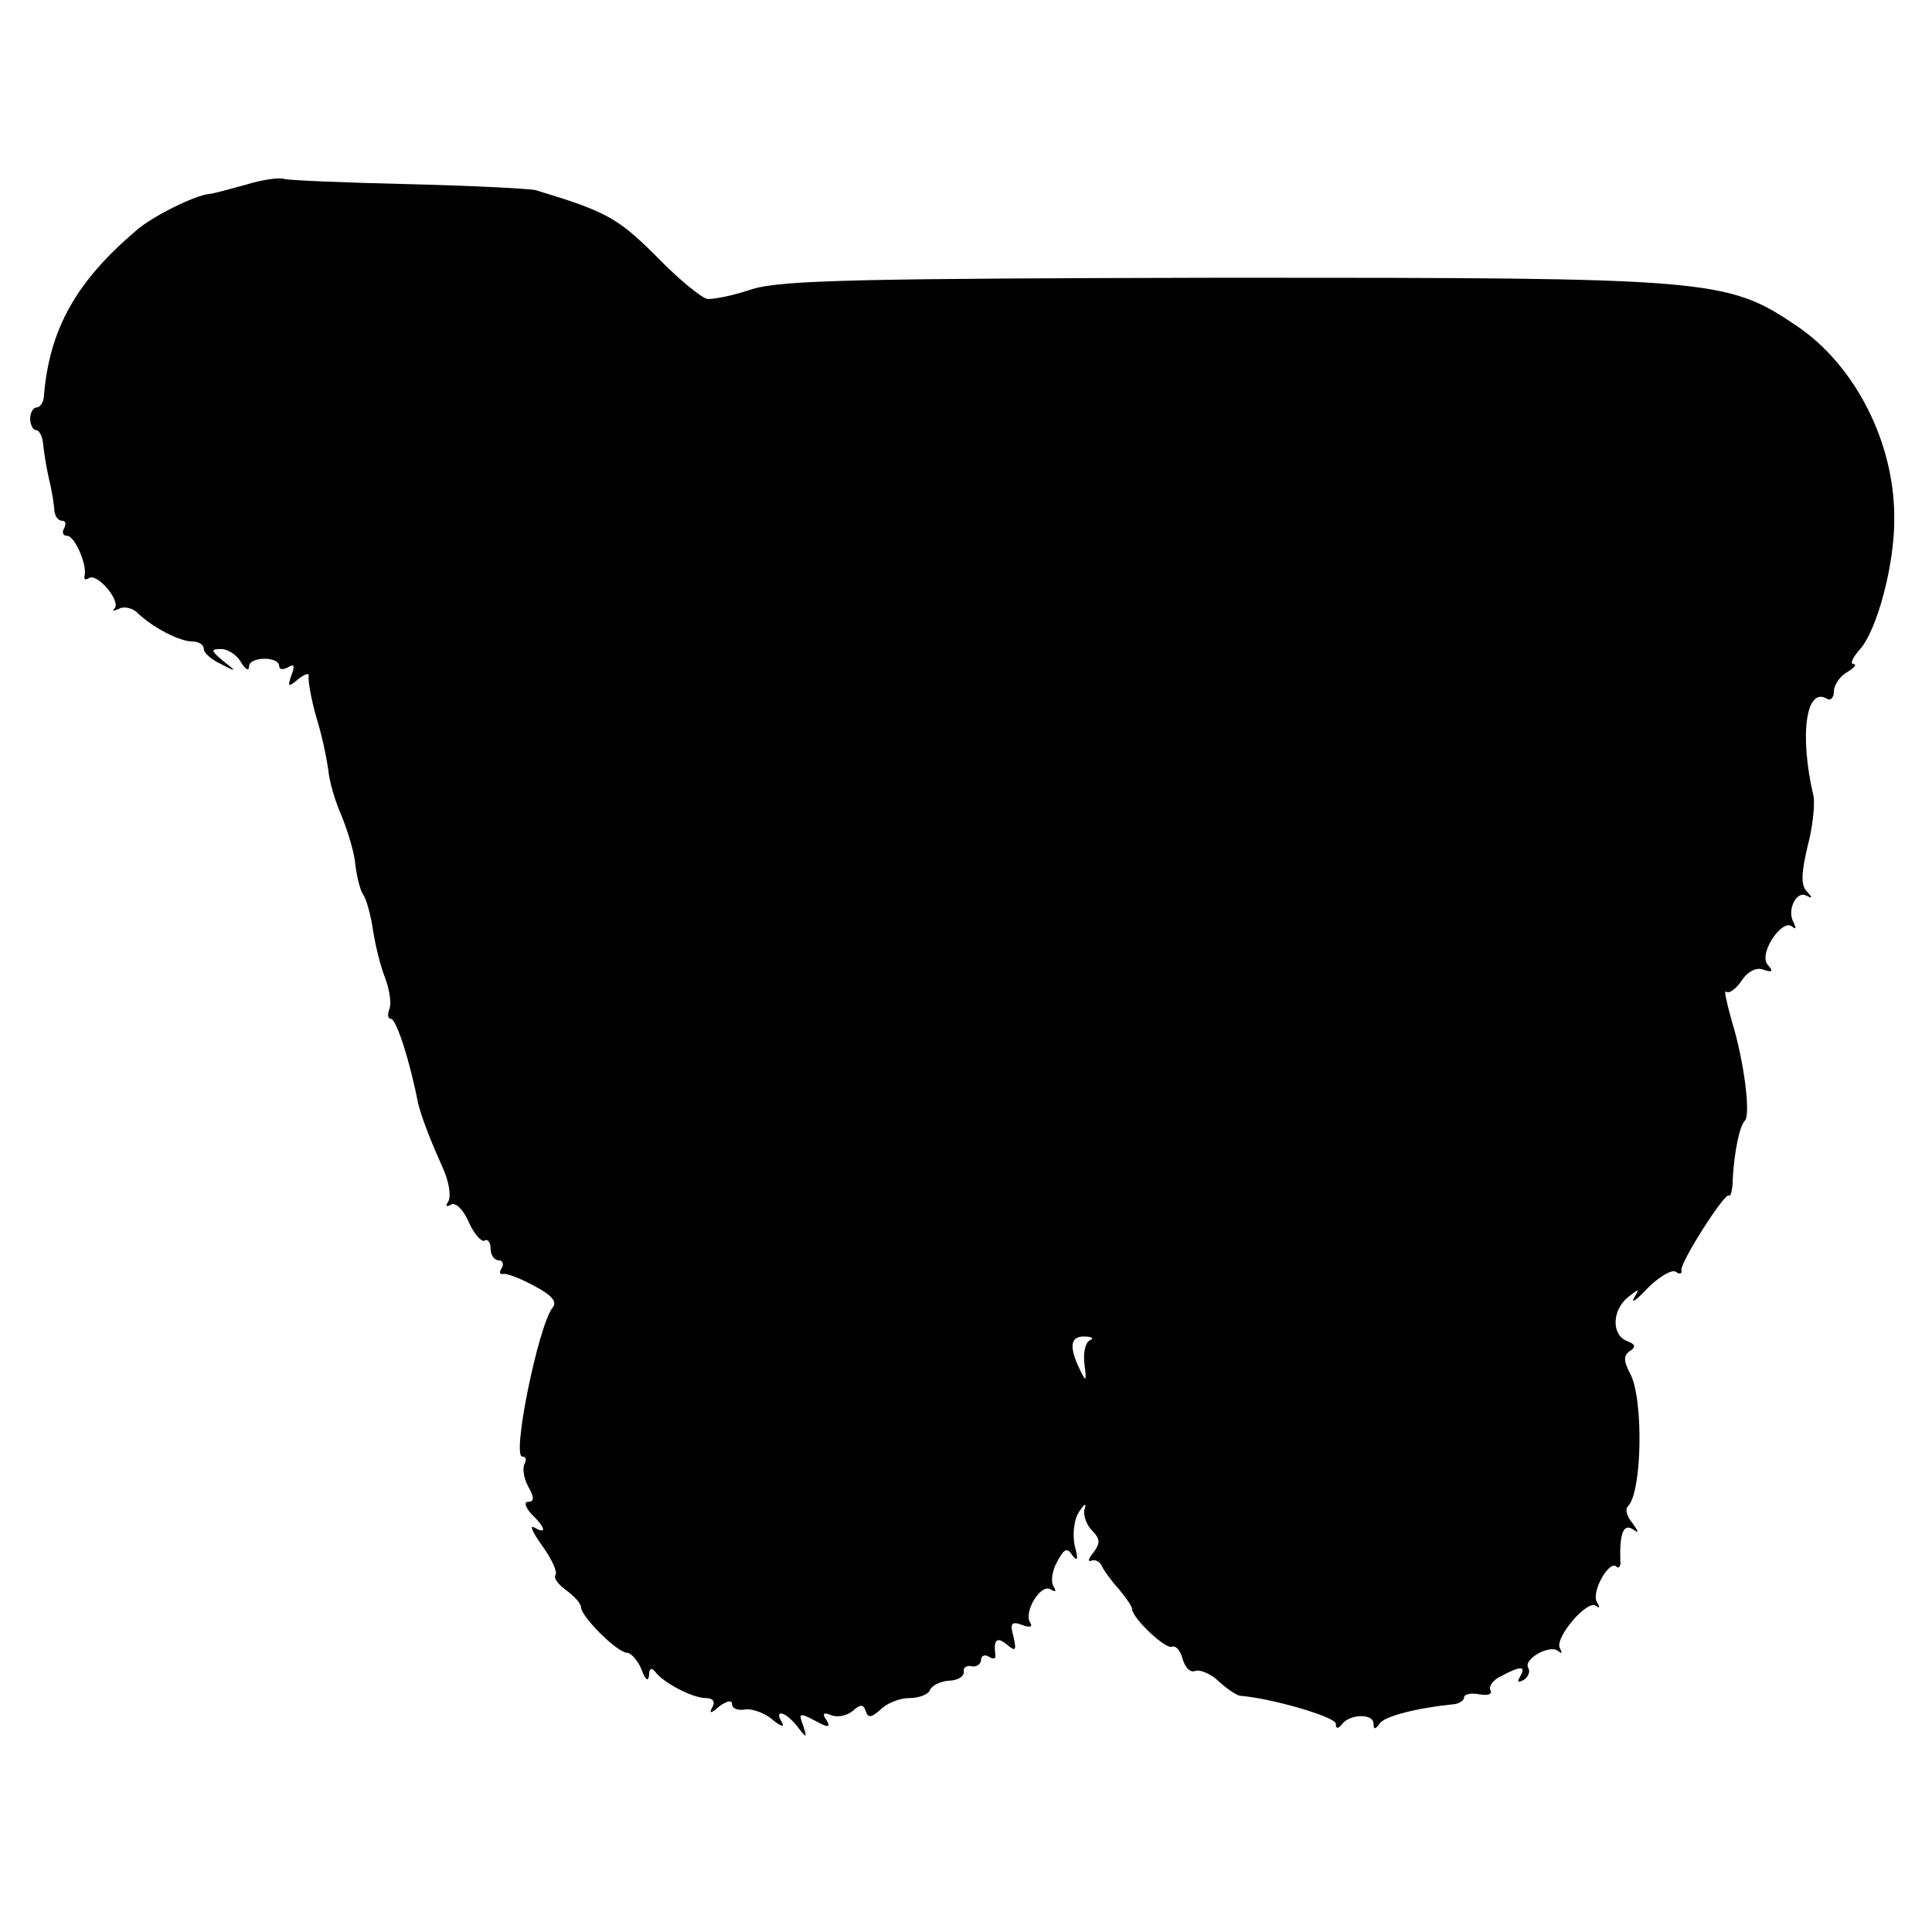
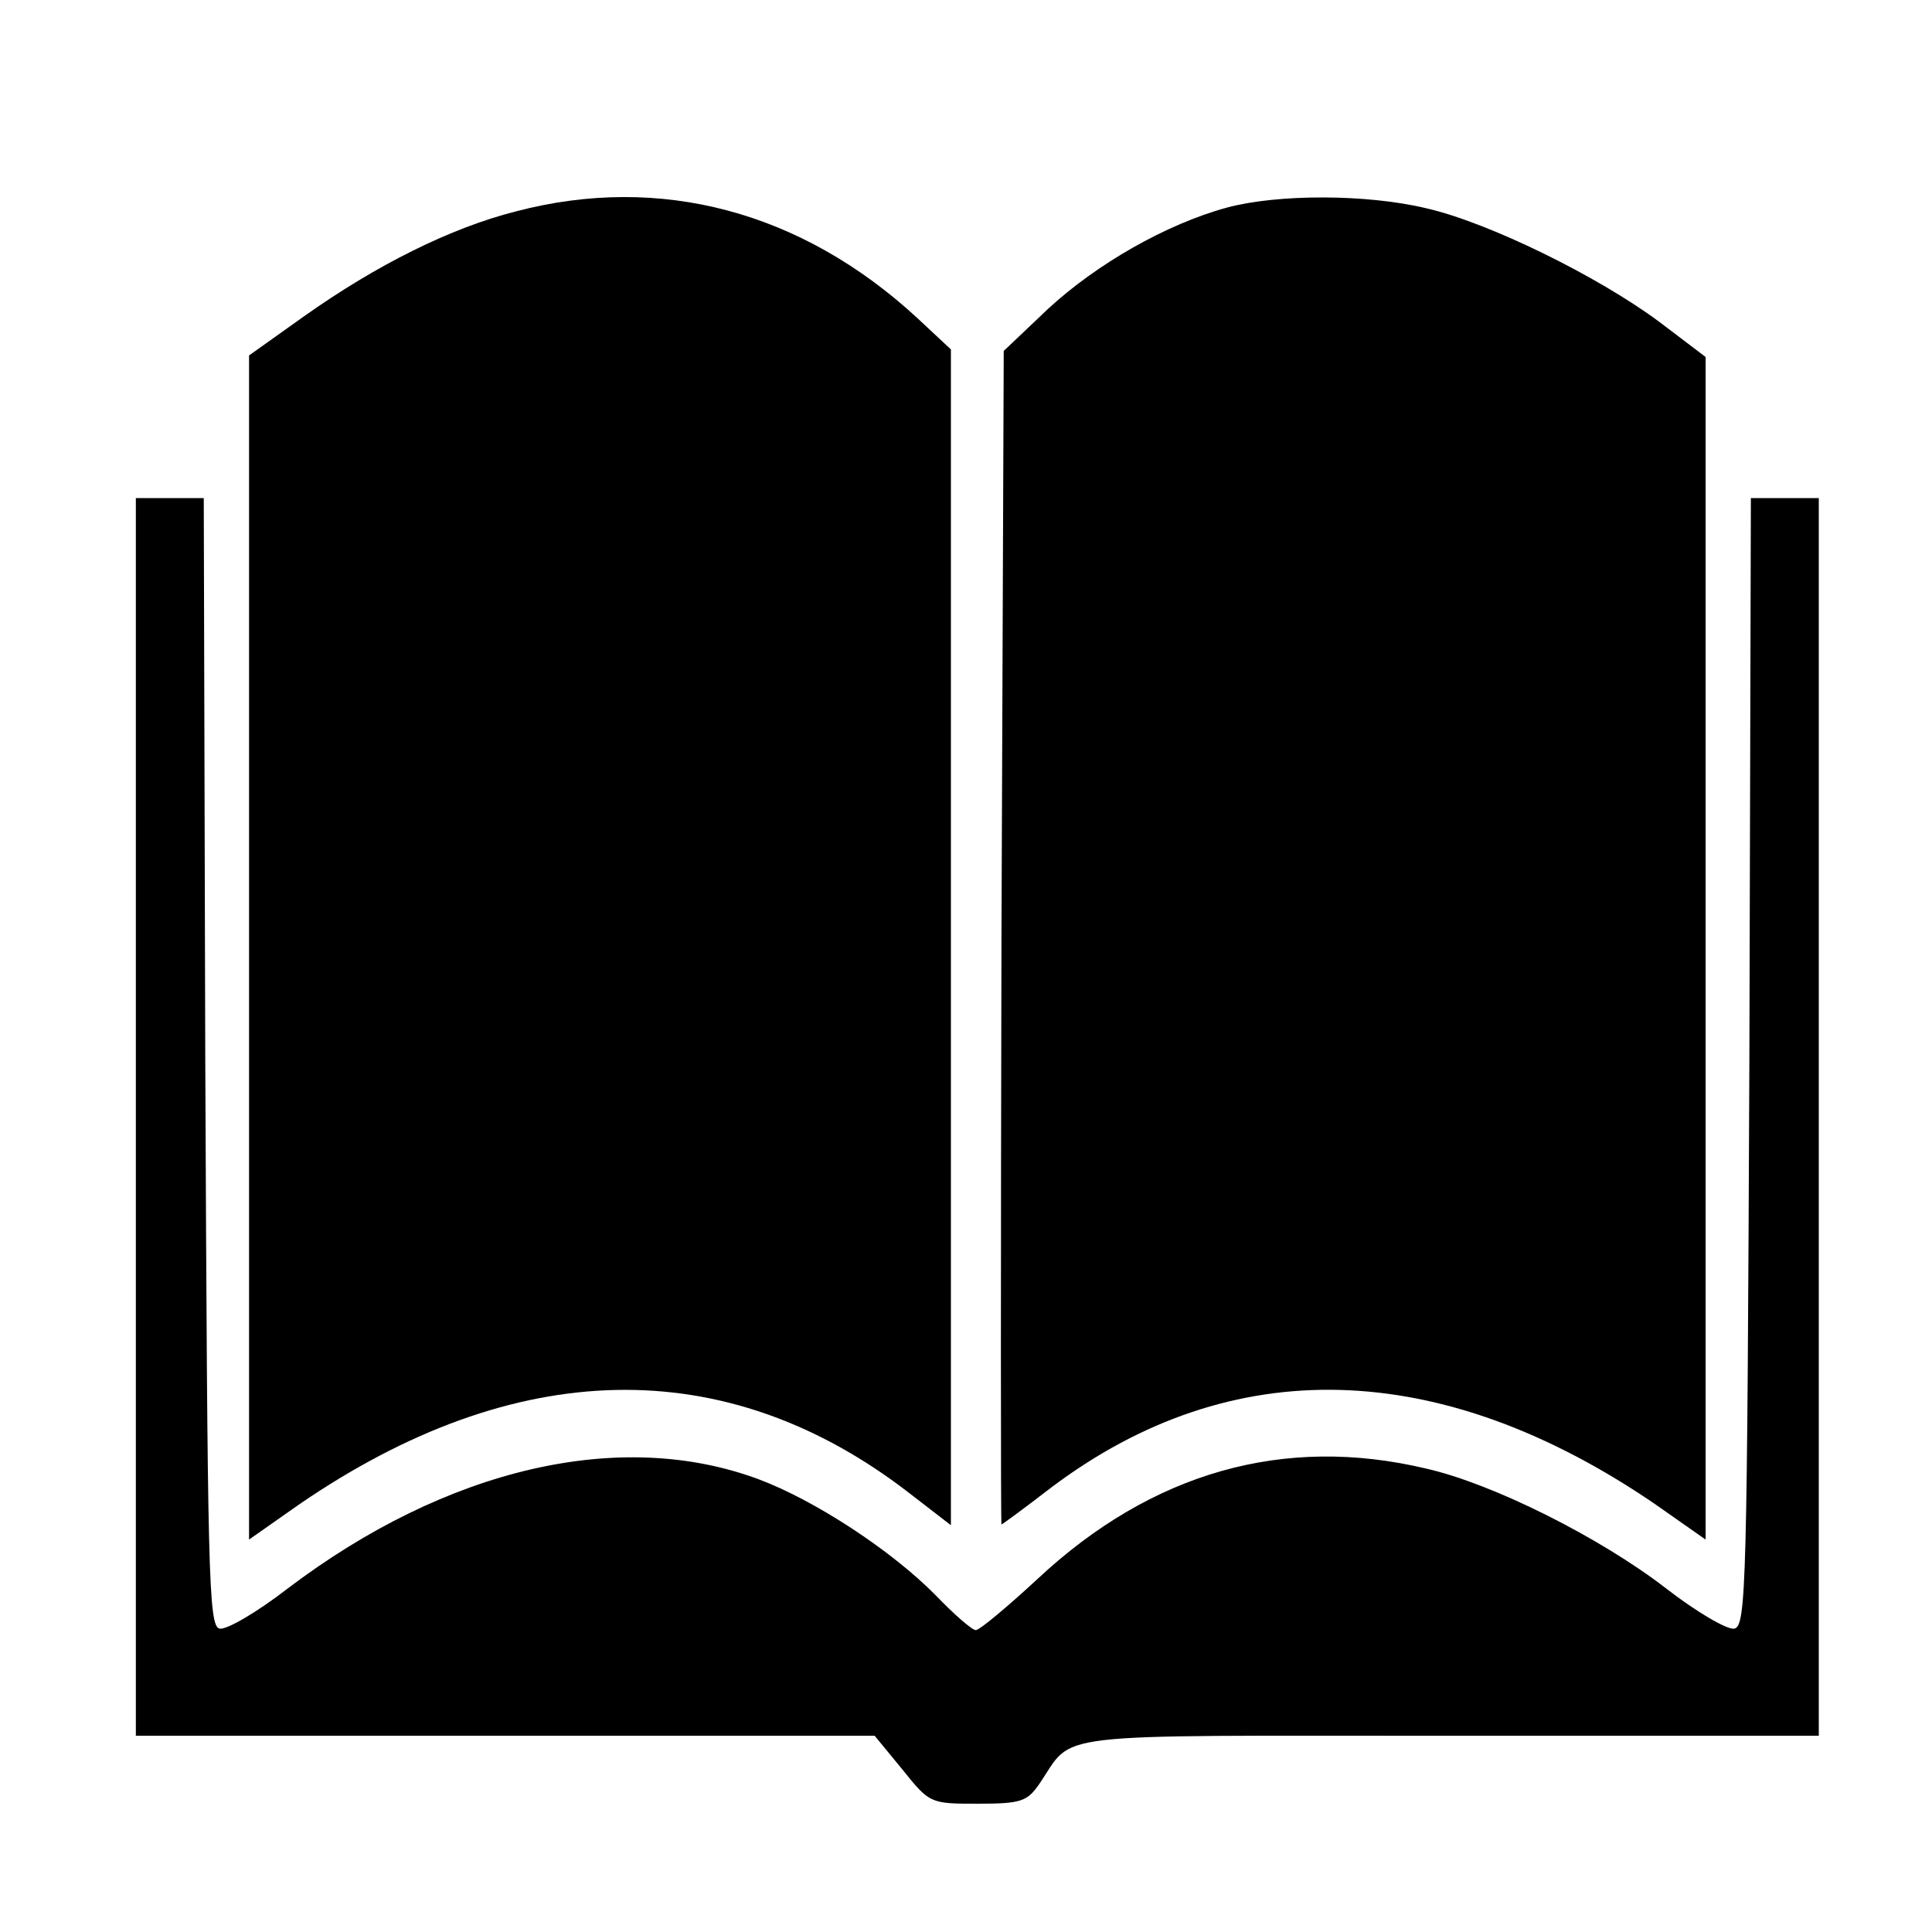
<svg xmlns="http://www.w3.org/2000/svg" version="1.0" width="256pt" height="256pt" viewBox="0 0 256 256" preserveAspectRatio="xMidYMid meet">
  <g transform="translate(0,256) scale(0.1,-0.1)" fill="#000000" stroke="none">
-     <path d="M325 2315 c-22 -6 -44 -12 -48 -12 -19 -2 -74 -29 -96 -48 -80 -68 -116 -131 -123 -222 -1 -7 -5 -13 -10 -13 -4 0 -8 -7 -8 -15 0 -8 4 -15 8 -15 4 0 8 -8 9 -17 1 -10 4 -31 8 -48 4 -16 7 -36 7 -42 1 -7 5 -13 10 -13 5 0 6 -4 3 -10 -3 -5 -2 -10 4 -10 10 0 27 -39 23 -53 -1 -5 1 -6 6 -3 11 7 42 -30 34 -40 -4 -4 -2 -4 5 -1 6 4 18 2 25 -5 21 -20 56 -38 73 -38 8 0 15 -4 15 -10 0 -5 10 -14 23 -20 21 -11 21 -10 3 4 -17 14 -17 16 -3 16 9 0 21 -8 26 -17 6 -10 11 -13 11 -6 0 13 40 14 40 0 0 -4 5 -5 12 -1 8 5 9 2 4 -11 -5 -15 -4 -16 9 -5 9 7 15 9 14 4 -1 -5 3 -29 10 -54 8 -25 14 -56 16 -70 1 -14 9 -42 18 -62 8 -20 17 -49 18 -65 2 -15 6 -32 10 -38 4 -5 10 -26 13 -46 3 -20 10 -49 16 -64 6 -16 9 -34 6 -42 -3 -7 -2 -13 2 -13 7 0 25 -55 36 -112 4 -16 14 -44 33 -86 8 -18 11 -37 7 -44 -4 -6 -3 -8 4 -4 6 3 16 -7 23 -23 7 -16 17 -27 21 -25 4 3 8 -2 8 -10 0 -9 5 -16 11 -16 5 0 7 -5 4 -10 -4 -6 -3 -9 2 -8 4 1 23 -6 41 -16 23 -12 31 -21 24 -29 -19 -25 -54 -197 -40 -197 5 0 6 -4 3 -10 -3 -5 -1 -19 5 -30 8 -14 8 -20 0 -20 -6 0 -4 -7 4 -16 19 -18 21 -28 4 -18 -7 4 -2 -7 11 -25 13 -18 20 -35 17 -38 -3 -3 3 -12 14 -20 11 -8 20 -18 20 -23 0 -12 48 -60 61 -60 5 0 14 -10 19 -22 5 -14 9 -17 10 -8 0 9 3 11 8 5 11 -15 50 -35 67 -35 10 0 13 -5 9 -12 -5 -9 -2 -9 9 1 10 7 17 9 17 3 0 -6 8 -9 18 -7 9 1 26 -5 36 -14 11 -9 16 -10 12 -3 -11 18 5 14 20 -5 13 -17 14 -17 8 1 -6 16 -5 17 16 6 18 -10 21 -9 15 1 -6 8 -4 11 7 6 9 -3 21 0 28 6 10 9 14 9 17 0 3 -10 8 -9 20 2 8 8 25 15 38 15 13 0 25 5 27 10 2 6 13 12 25 13 12 0 21 6 20 12 -1 5 4 9 11 7 6 -1 12 3 12 9 0 5 5 7 10 4 6 -4 10 -3 9 2 -3 20 2 25 15 14 12 -10 13 -8 9 10 -5 18 -3 21 11 16 10 -4 15 -3 11 3 -9 14 14 52 27 44 7 -4 8 -3 4 4 -4 6 -2 21 5 33 9 17 13 19 20 8 7 -9 8 -5 3 13 -3 15 -1 35 6 45 7 11 10 12 7 3 -2 -8 3 -21 10 -28 11 -11 11 -17 2 -29 -7 -8 -8 -13 -3 -11 5 2 11 -1 14 -7 2 -5 12 -19 22 -30 9 -11 18 -23 18 -27 1 -13 45 -54 53 -50 5 2 11 -5 14 -16 3 -11 10 -19 17 -16 6 2 21 -4 31 -14 11 -10 23 -18 28 -19 41 -3 127 -28 127 -37 0 -7 3 -7 8 -1 10 14 42 15 42 1 0 -8 2 -8 8 0 6 10 50 21 100 26 6 1 12 5 12 9 0 4 9 6 20 4 11 -2 18 0 15 5 -3 5 3 14 14 19 26 14 34 14 25 -1 -4 -7 -3 -8 5 -4 6 4 9 11 6 16 -7 12 30 32 40 22 5 -4 5 -2 2 4 -8 13 37 66 48 56 5 -4 5 -1 1 5 -8 14 17 57 26 47 3 -3 6 1 5 8 -1 36 4 49 16 42 9 -6 9 -5 0 8 -7 8 -10 18 -6 22 19 18 21 143 3 176 -9 17 -9 24 0 30 8 5 7 9 -4 13 -21 8 -20 41 1 58 15 12 16 12 8 -1 -4 -8 4 -2 18 13 15 15 32 25 37 22 6 -4 9 -3 8 2 -2 10 58 104 63 99 2 -3 5 8 5 22 2 36 9 70 16 77 8 8 -1 79 -17 131 -7 25 -11 43 -8 40 4 -3 13 3 21 15 8 12 20 18 29 14 12 -4 13 -2 5 7 -12 15 20 62 33 50 5 -4 5 -2 2 5 -10 16 3 44 17 36 8 -4 8 -3 0 6 -8 8 -7 25 1 59 7 26 10 56 8 67 -19 81 -10 146 18 129 5 -3 9 2 9 10 0 8 8 20 17 25 10 6 14 11 9 11 -5 0 -1 9 8 19 23 25 47 114 46 176 0 99 -52 201 -129 253 -93 63 -113 64 -756 64 -481 -1 -588 -3 -628 -15 -26 -9 -53 -14 -60 -13 -7 1 -38 26 -68 57 -51 51 -67 59 -159 87 -8 2 -84 6 -169 8 -85 2 -159 5 -165 7 -6 2 -29 -1 -51 -8z m1119 -1531 c-6 -3 -9 -17 -7 -32 3 -23 2 -24 -6 -7 -15 31 -13 45 7 44 9 0 12 -3 6 -5z" />
+     <path d="M684 2280 c-87 -22 -185 -71 -281 -139 l-73 -52 0 -784 0 -785 67 47 c286 196 564 202 806 16 l57 -44 0 779 0 779 -45 42 c-153 141 -340 191 -531 141z" />
+     <path d="M1626 2285 c-81 -22 -173 -75 -237 -134 l-59 -56 -3 -778 c-1 -427 -1 -777 0 -777 1 0 31 22 66 49 239 180 516 172 800 -22 l67 -47 0 783 0 784 -62 47 c-81 60 -225 131 -308 150 -79 19 -197 19 -264 1z" />
+     <path d="M180 1080 l0 -820 489 0 490 0 37 -45 c36 -45 37 -45 100 -45 57 0 65 3 81 26 48 70 0 64 543 64 l490 0 0 820 0 820 -45 0 -45 0 -2 -747 c-3 -693 -4 -748 -20 -751 -9 -2 -50 22 -90 53 -88 68 -230 139 -318 159 -189 45 -364 -5 -515 -146 -40 -37 -77 -68 -82 -68 -5 0 -29 21 -53 46 -58 59 -160 126 -235 154 -183 68 -413 15 -624 -145 -40 -31 -81 -55 -90 -53 -15 3 -16 71 -19 751 l-2 747 -45 0 -45 0 0 -820z" />
  </g>
</svg>
